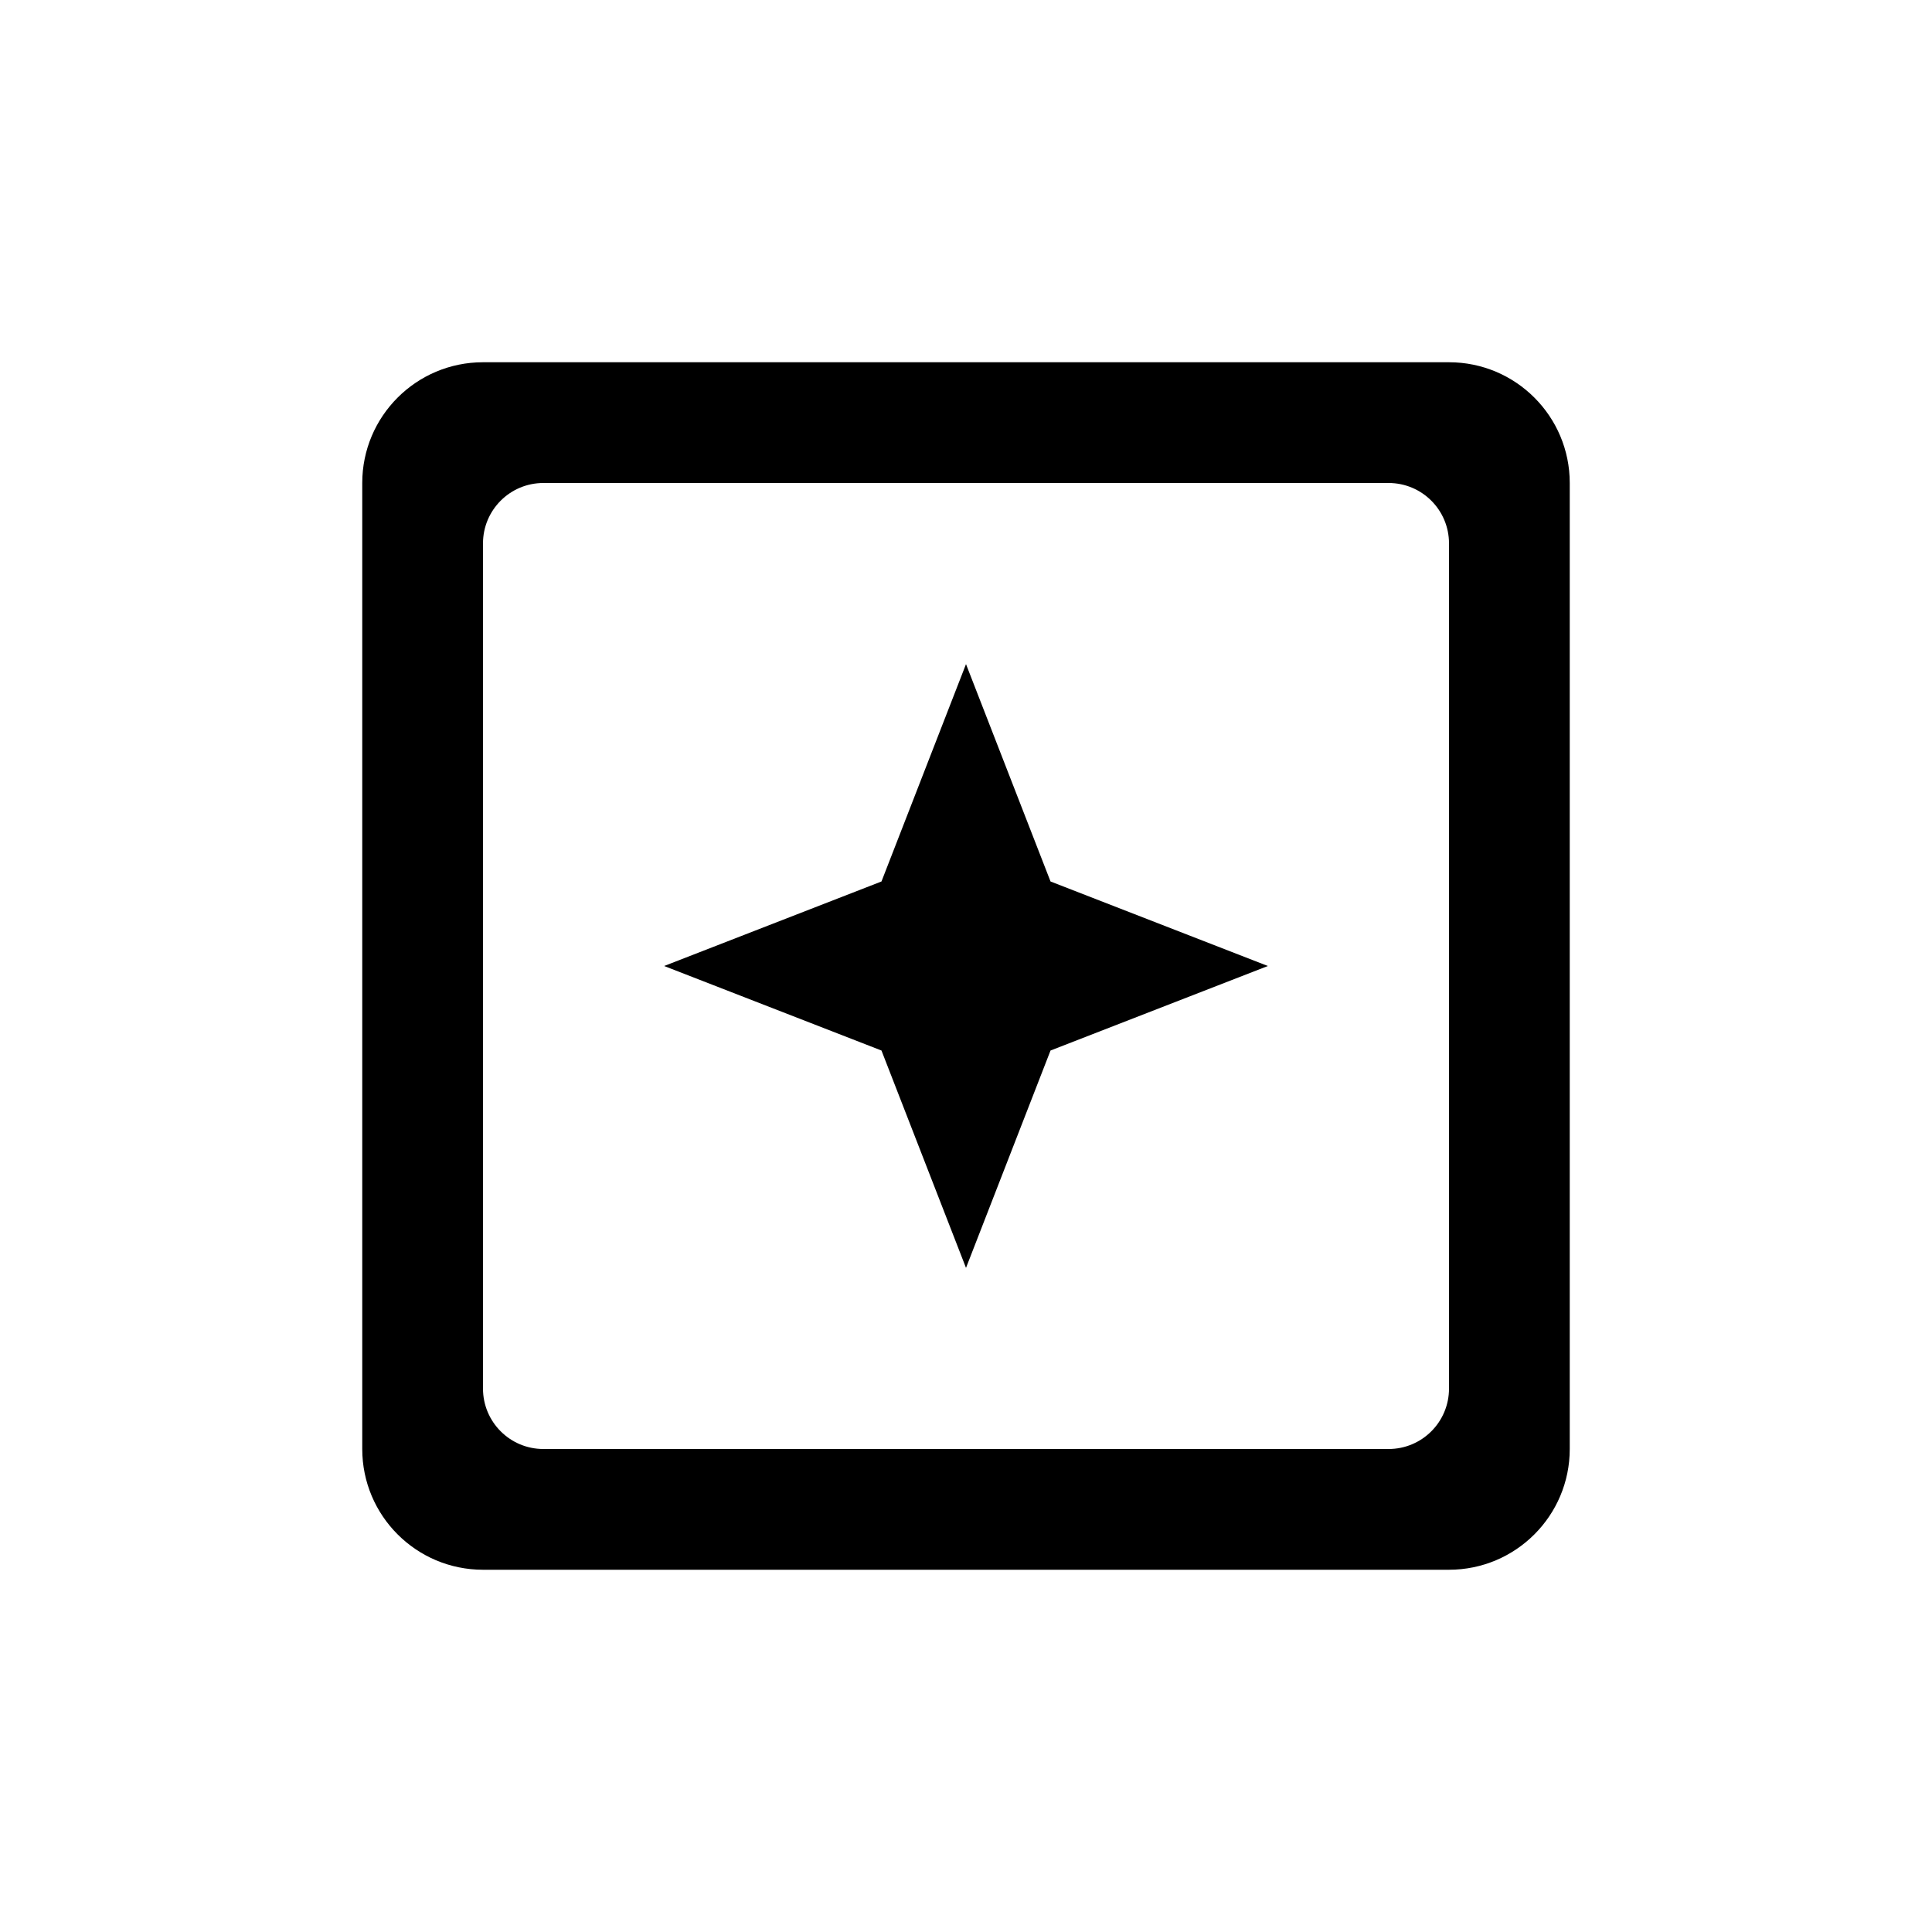
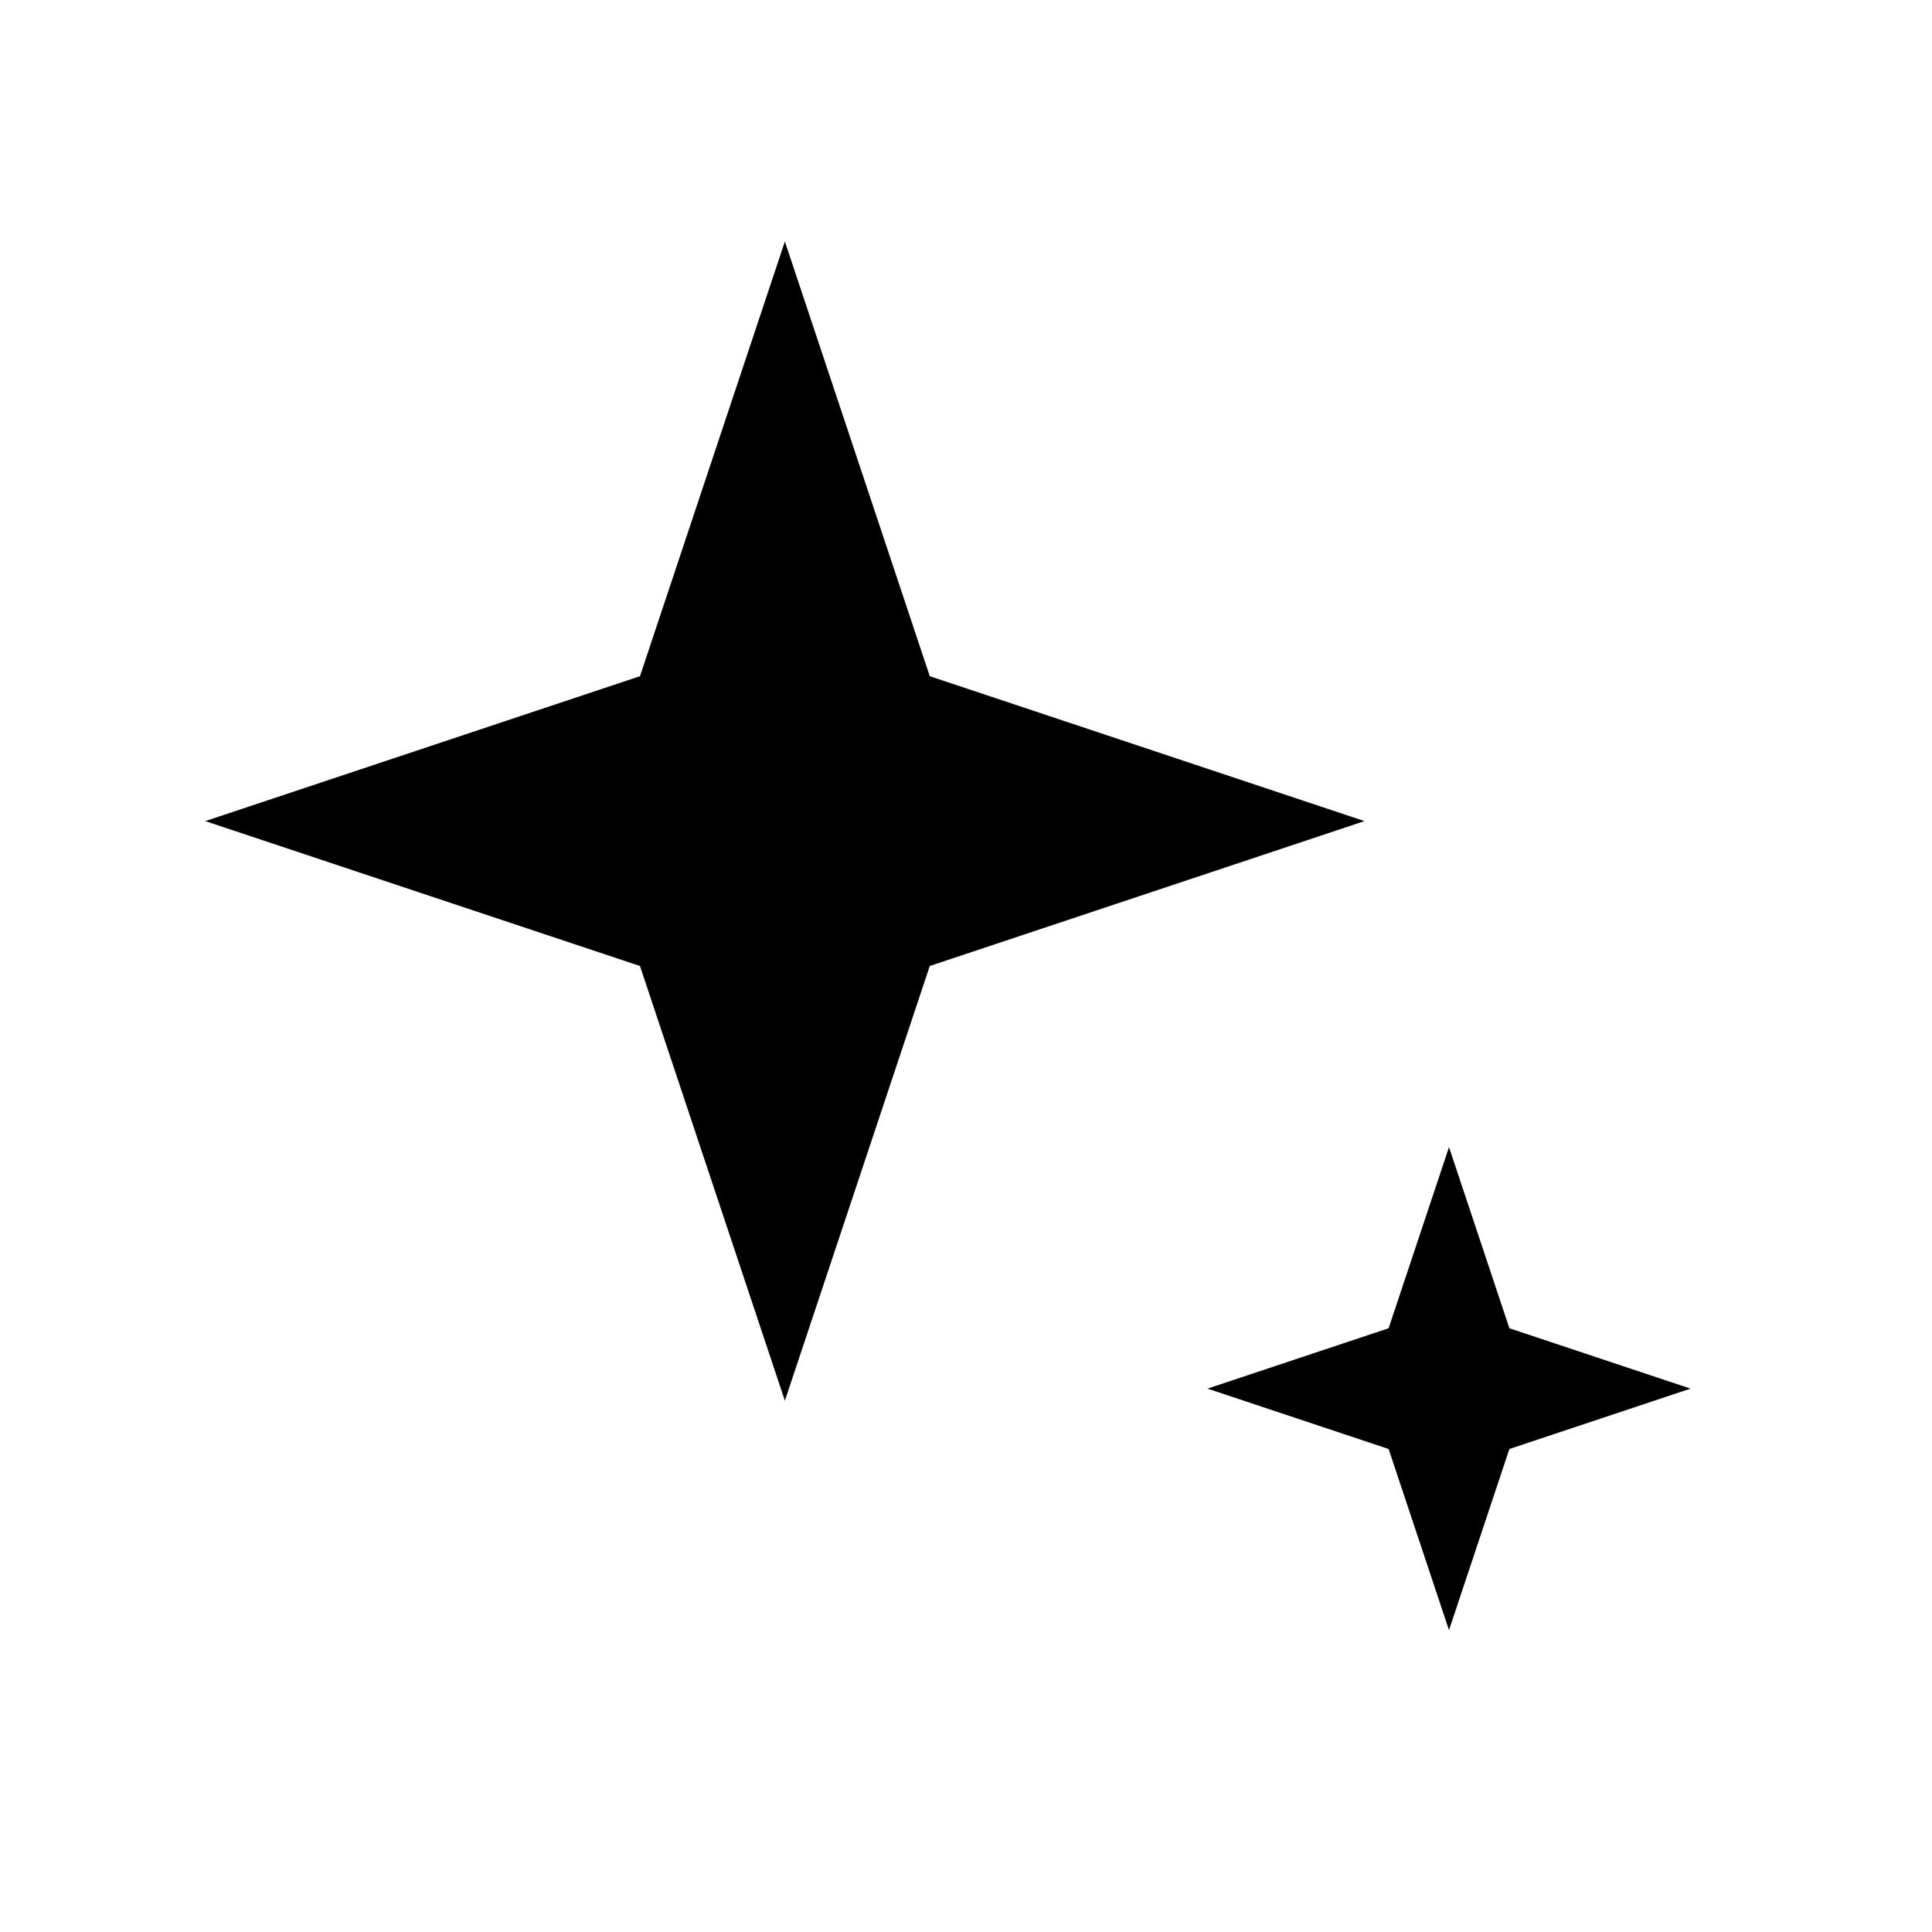
<svg xmlns="http://www.w3.org/2000/svg" width="16" height="16" viewBox="0 0 16 16">
-   <path d="M4 3a1 1 0 0 0-1 1v8a1 1 0 0 0 1 1h8a1 1 0 0 0 1-1V4a1 1 0 0 0-1-1zm.5 1h7a.5.5 0 0 1 .5.5v7a.5.5 0 0 1-.5.5h-7a.5.5 0 0 1-.5-.5v-7a.5.5 0 0 1 .5-.5z" />
-   <path d="M8 5.5l.7 1.8L10.5 8 8.7 8.7 8 10.5 7.3 8.7 5.5 8l1.8-.7z" />
+   <path d="M6.5 2l1.2 3.6L11.3 6.8 7.7 8 6.5 11.6 5.3 8 1.7 6.8l3.6-1.2z" />
+   <path d="M12 9.5l.5 1.5 1.5.5-1.5.5-.5 1.5-.5-1.5-1.5-.5 1.5-.5z" />
</svg>
